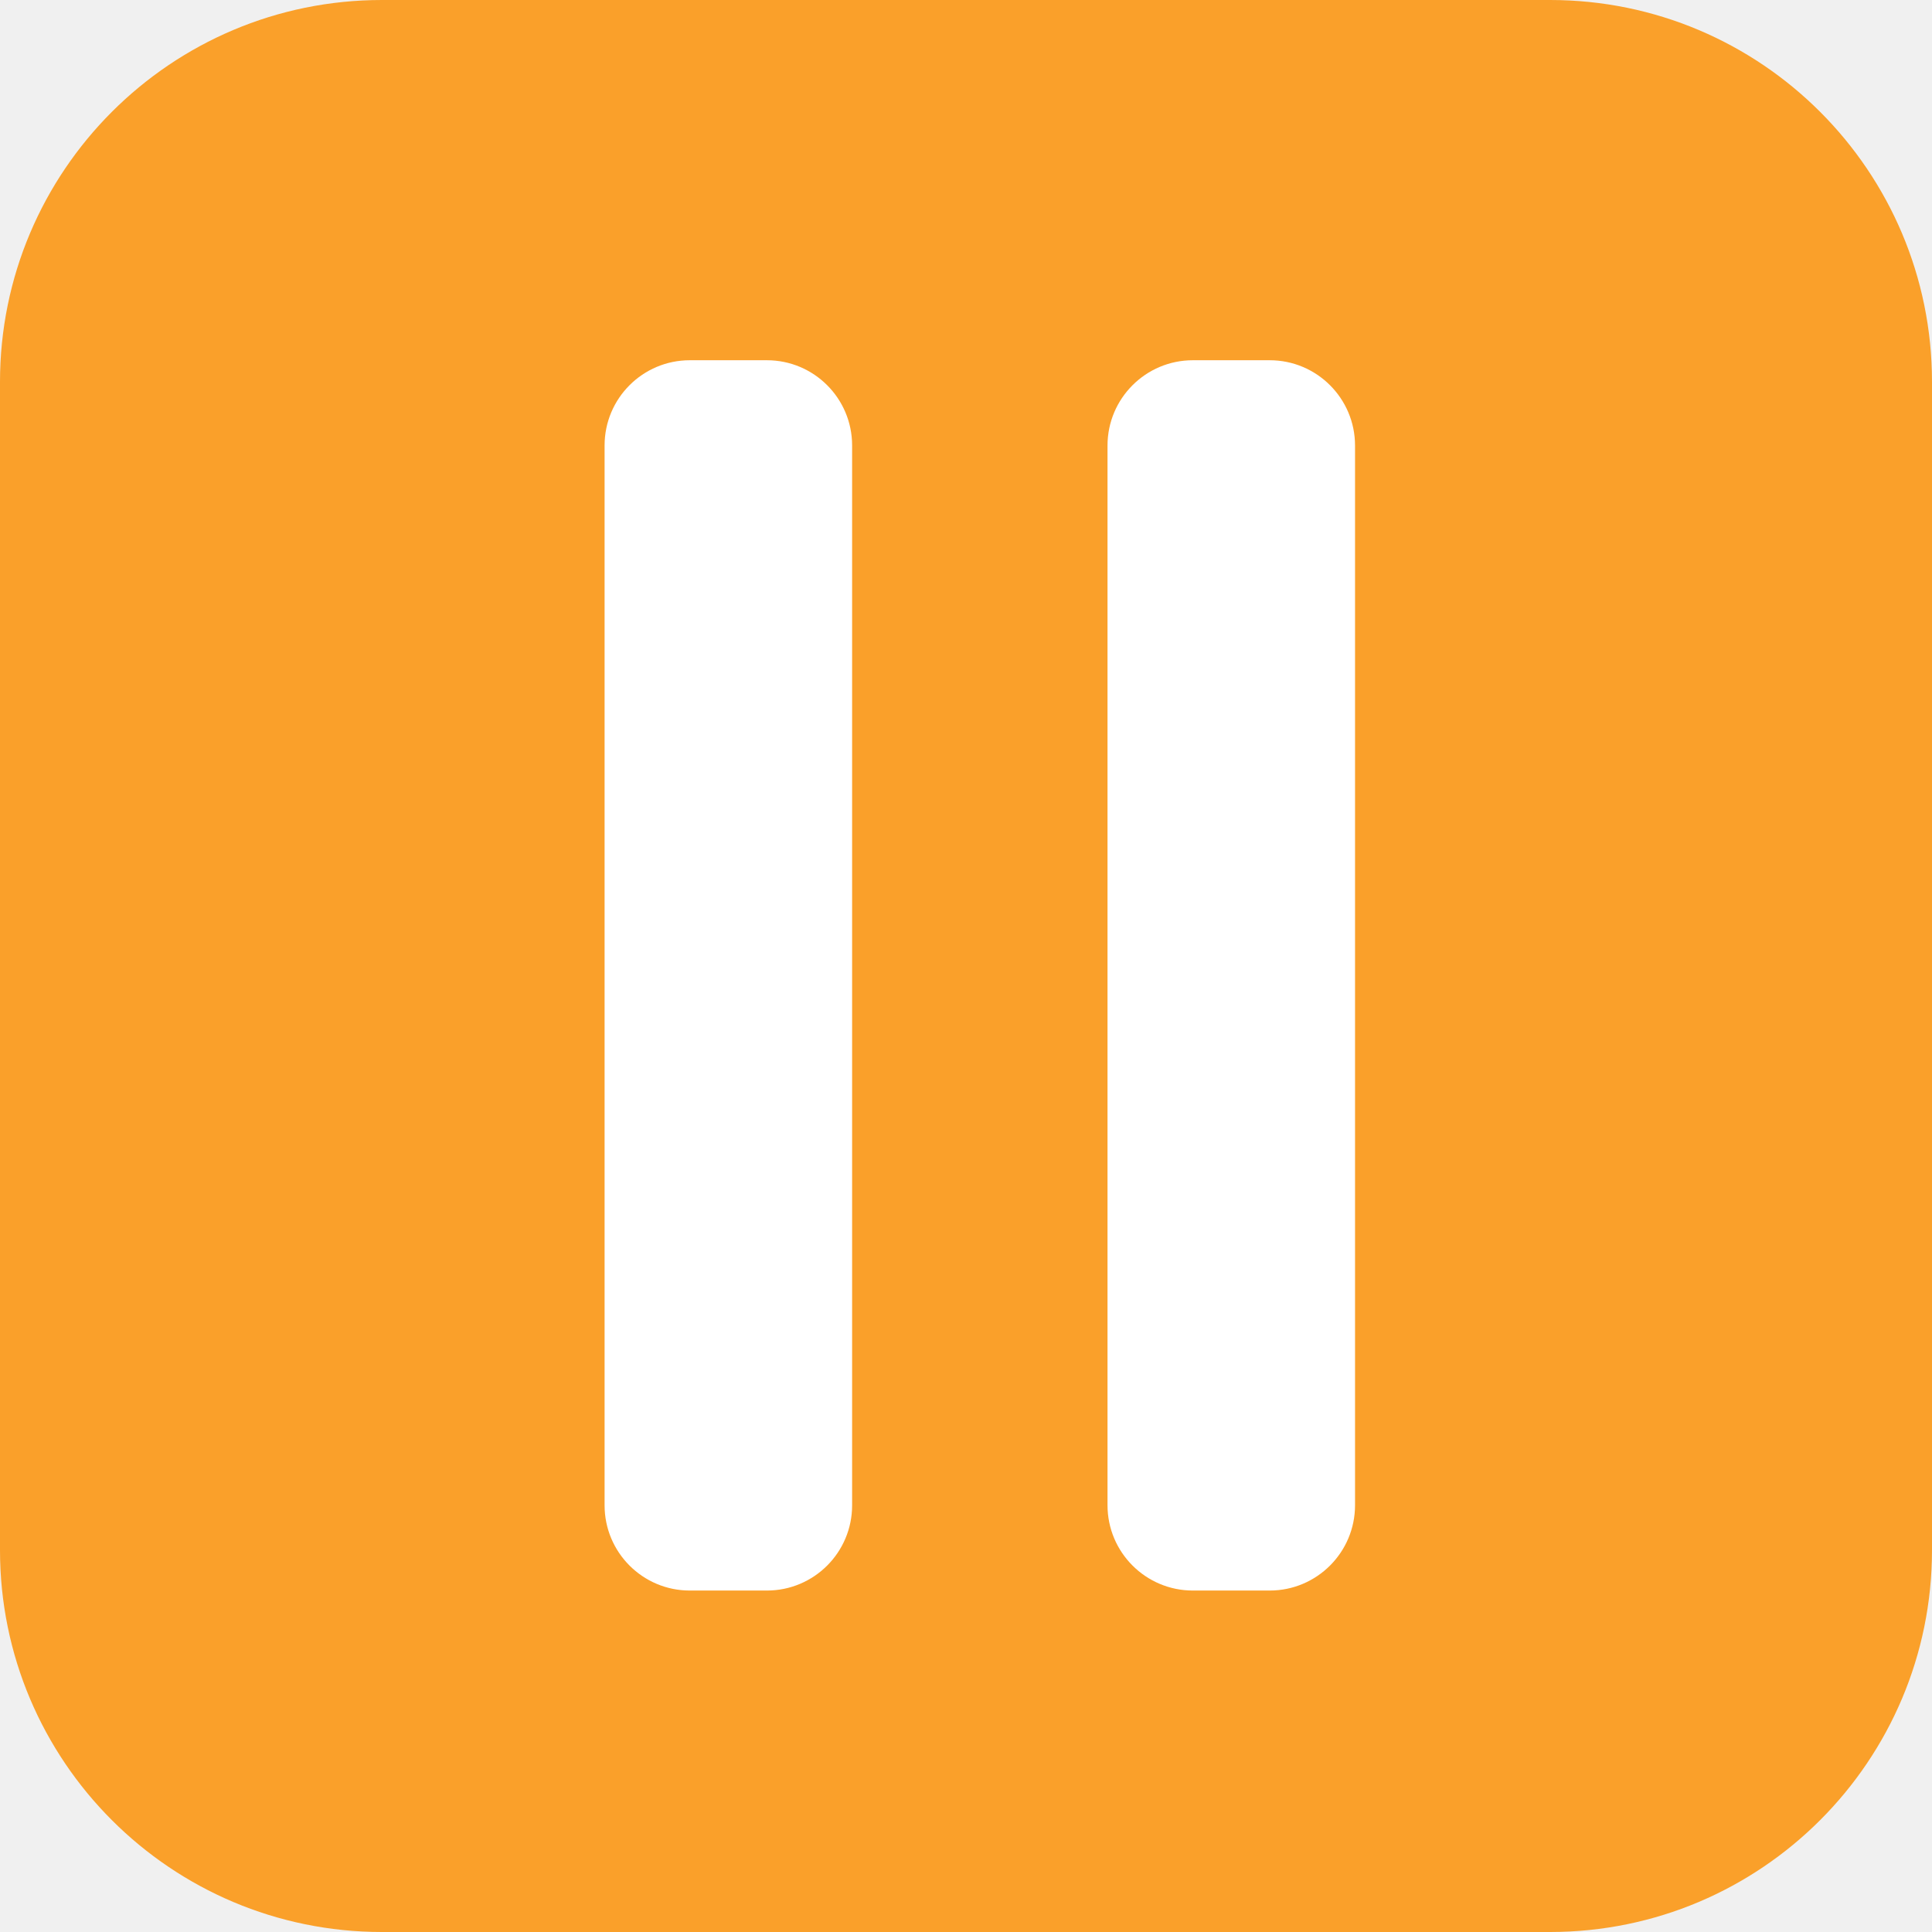
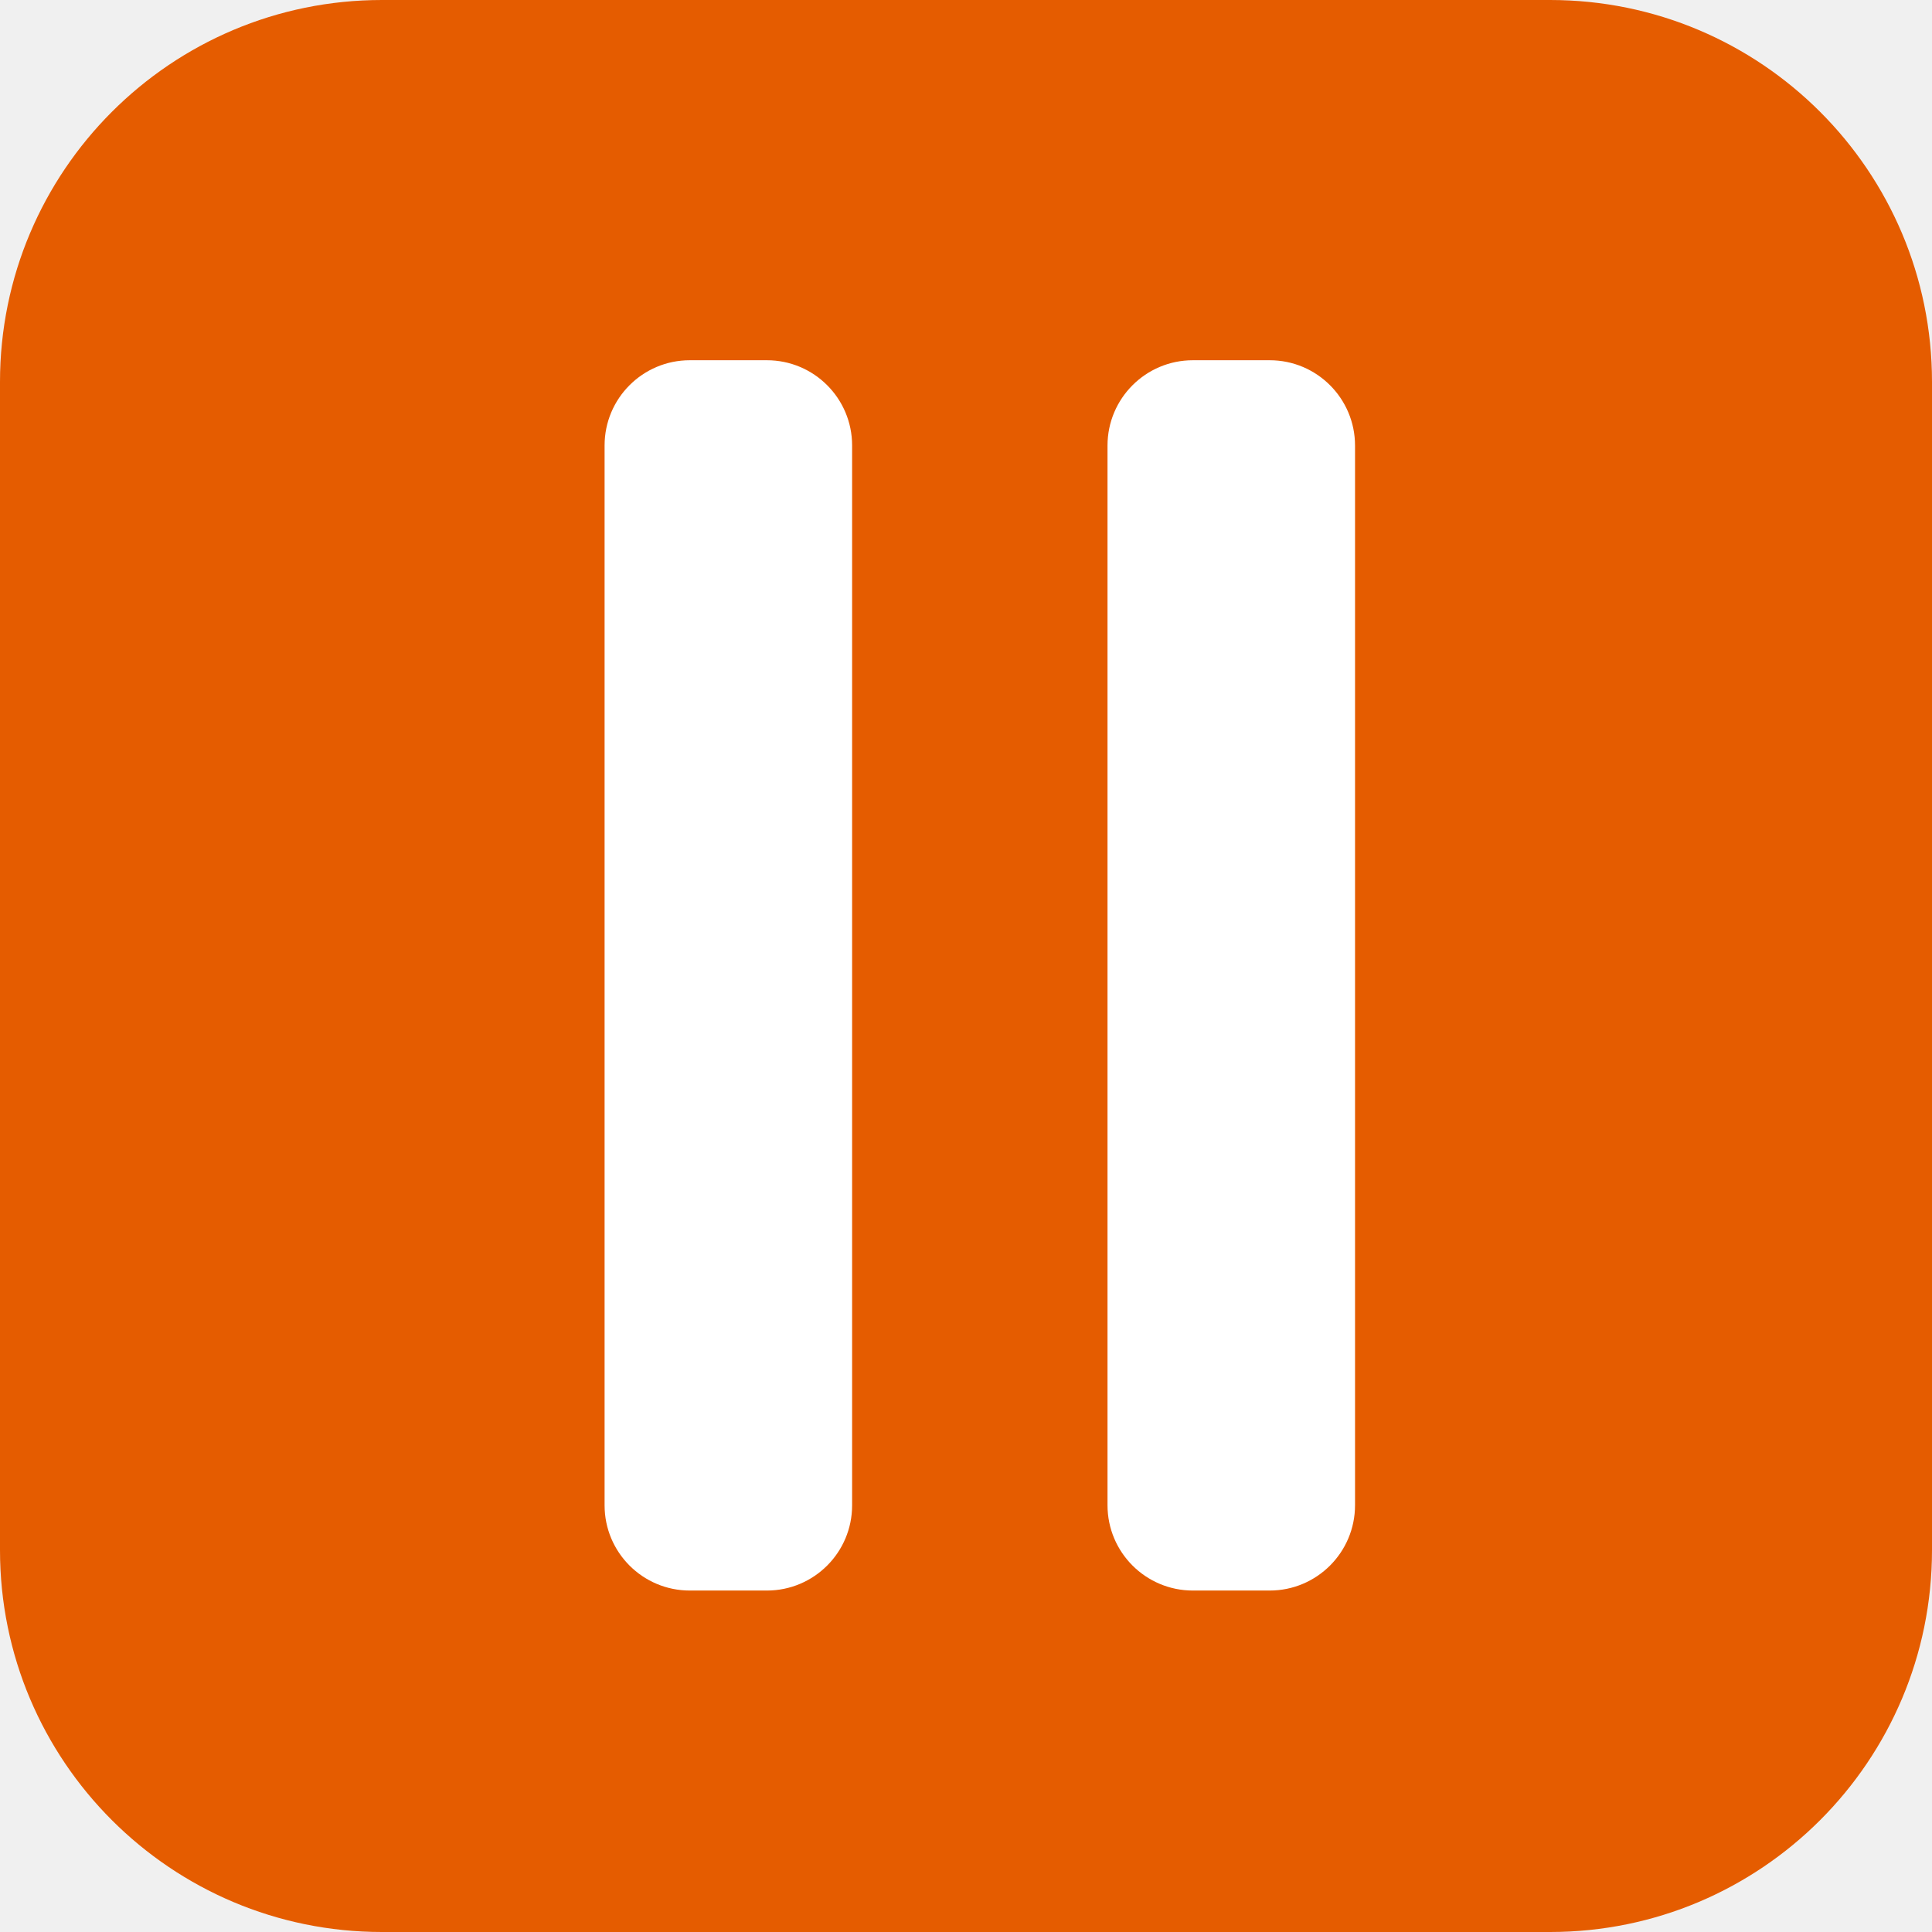
- <svg xmlns="http://www.w3.org/2000/svg" id="Layer_2" data-name="Layer 2" viewBox="0 0 139.87 139.87">
-   <defs>
-     <style>
-       .cls-1 {
-         fill: #fff;
-       }
- 
-       .cls-2 {
-         fill: #faa02a;
-       }
-     </style>
-   </defs>
-   <g id="pause">
-     <g>
-       <rect class="cls-2" width="139.87" height="139.87" rx="27.65" ry="27.65" />
-       <g id="pause-2" data-name="pause">
-         <rect class="cls-1" x="43.77" y="26.08" width="17.92" height="89.07" rx="6.17" ry="6.17" />
-         <rect class="cls-1" x="80.18" y="26.08" width="17.92" height="89.07" rx="6.18" ry="6.18" />
-       </g>
+ <svg xmlns="http://www.w3.org/2000/svg" viewBox="0 0 236 236" fill="none">
+   <g id="pause" clip-path="url(#clip0_1_1302)">
+     <path id="Vector" d="M189.347 0H46.653C20.887 0 0 20.887 0 46.653V189.347C0 215.113 20.887 236 46.653 236H189.347C215.113 236 236 215.113 236 189.347V46.653C236 20.887 215.113 0 189.347 0Z" fill="#E55C00" />
+     <g id="pause_2">
+       <path id="Vector_2" d="M93.678 44.004H84.263C78.513 44.004 73.852 48.665 73.852 54.415V183.88C73.852 189.629 78.513 194.29 84.263 194.29H93.678C99.427 194.29 104.088 189.629 104.088 183.88V54.415C104.088 48.665 99.427 44.004 93.678 44.004Z" fill="white" />
+       <path id="Vector_3" d="M155.095 44.004H145.714C139.955 44.004 135.286 48.673 135.286 54.432V183.863C135.286 189.622 139.955 194.29 145.714 194.29H155.095C160.854 194.29 165.522 189.622 165.522 183.863V54.432C165.522 48.673 160.854 44.004 155.095 44.004Z" fill="white" />
    </g>
  </g>
+   <defs>
+     <clipPath id="clip0_1_1302">
+       <rect width="236" height="236" fill="white" />
+     </clipPath>
+   </defs>
</svg>
